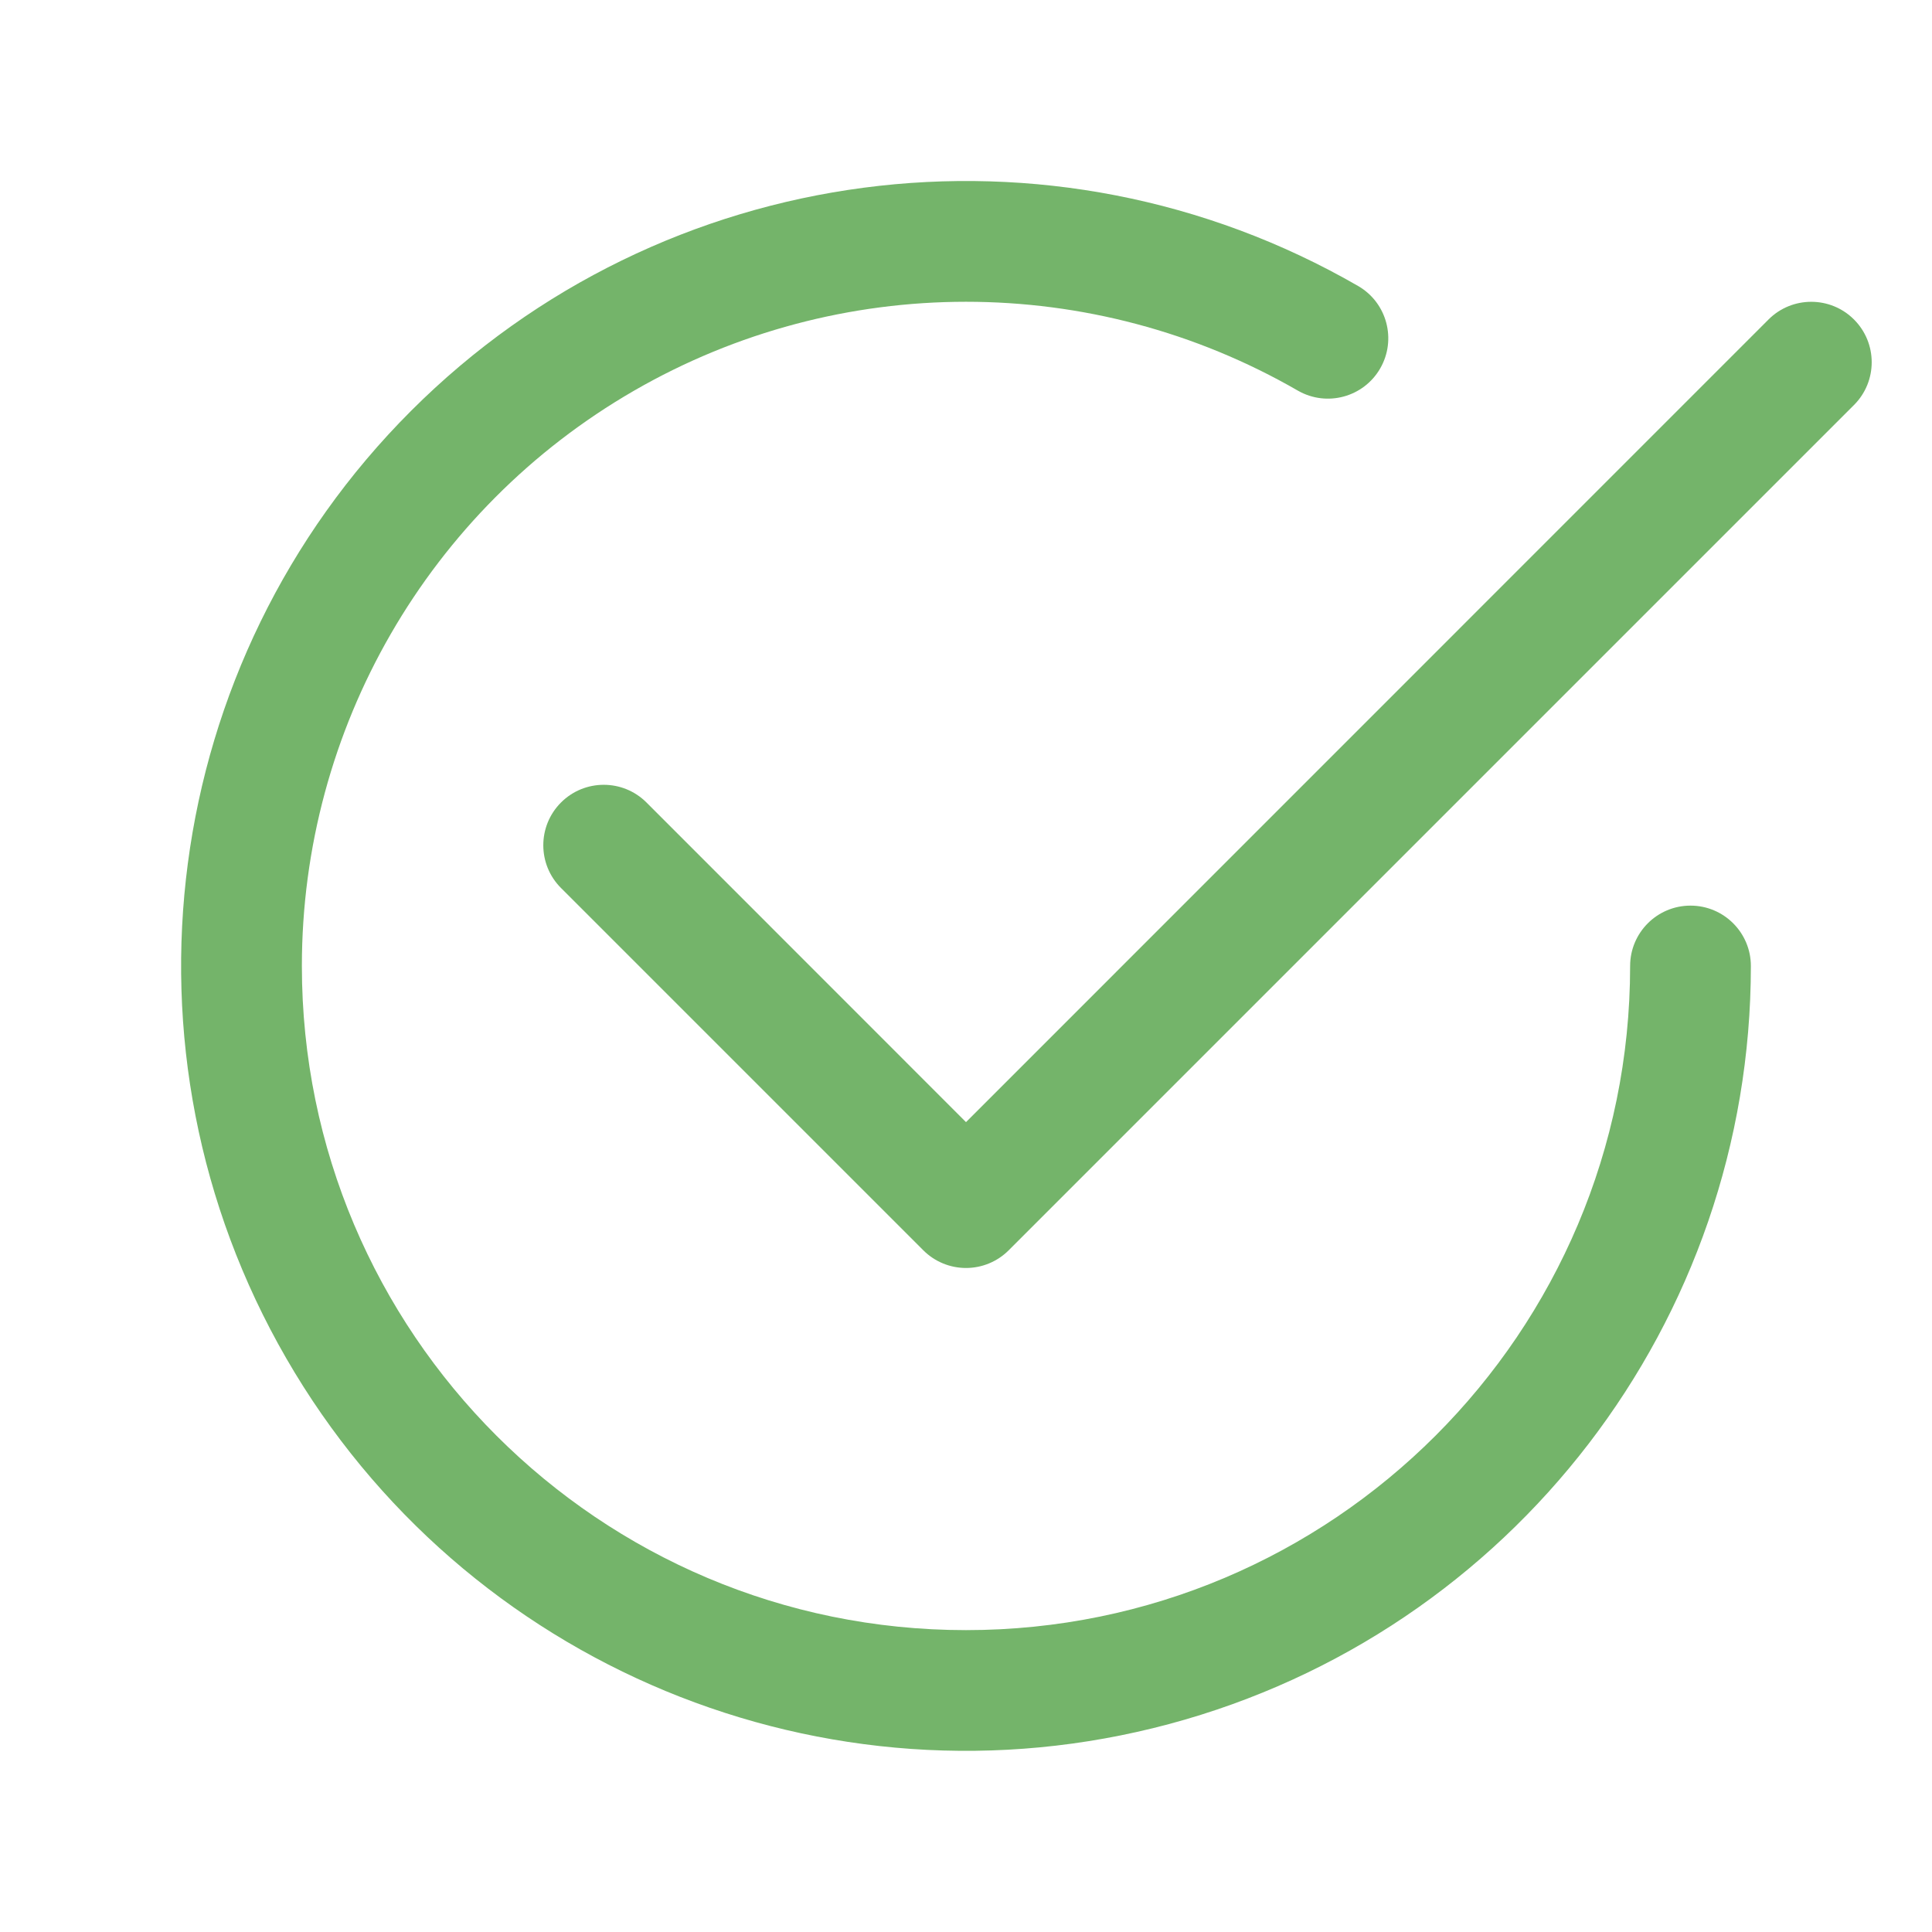
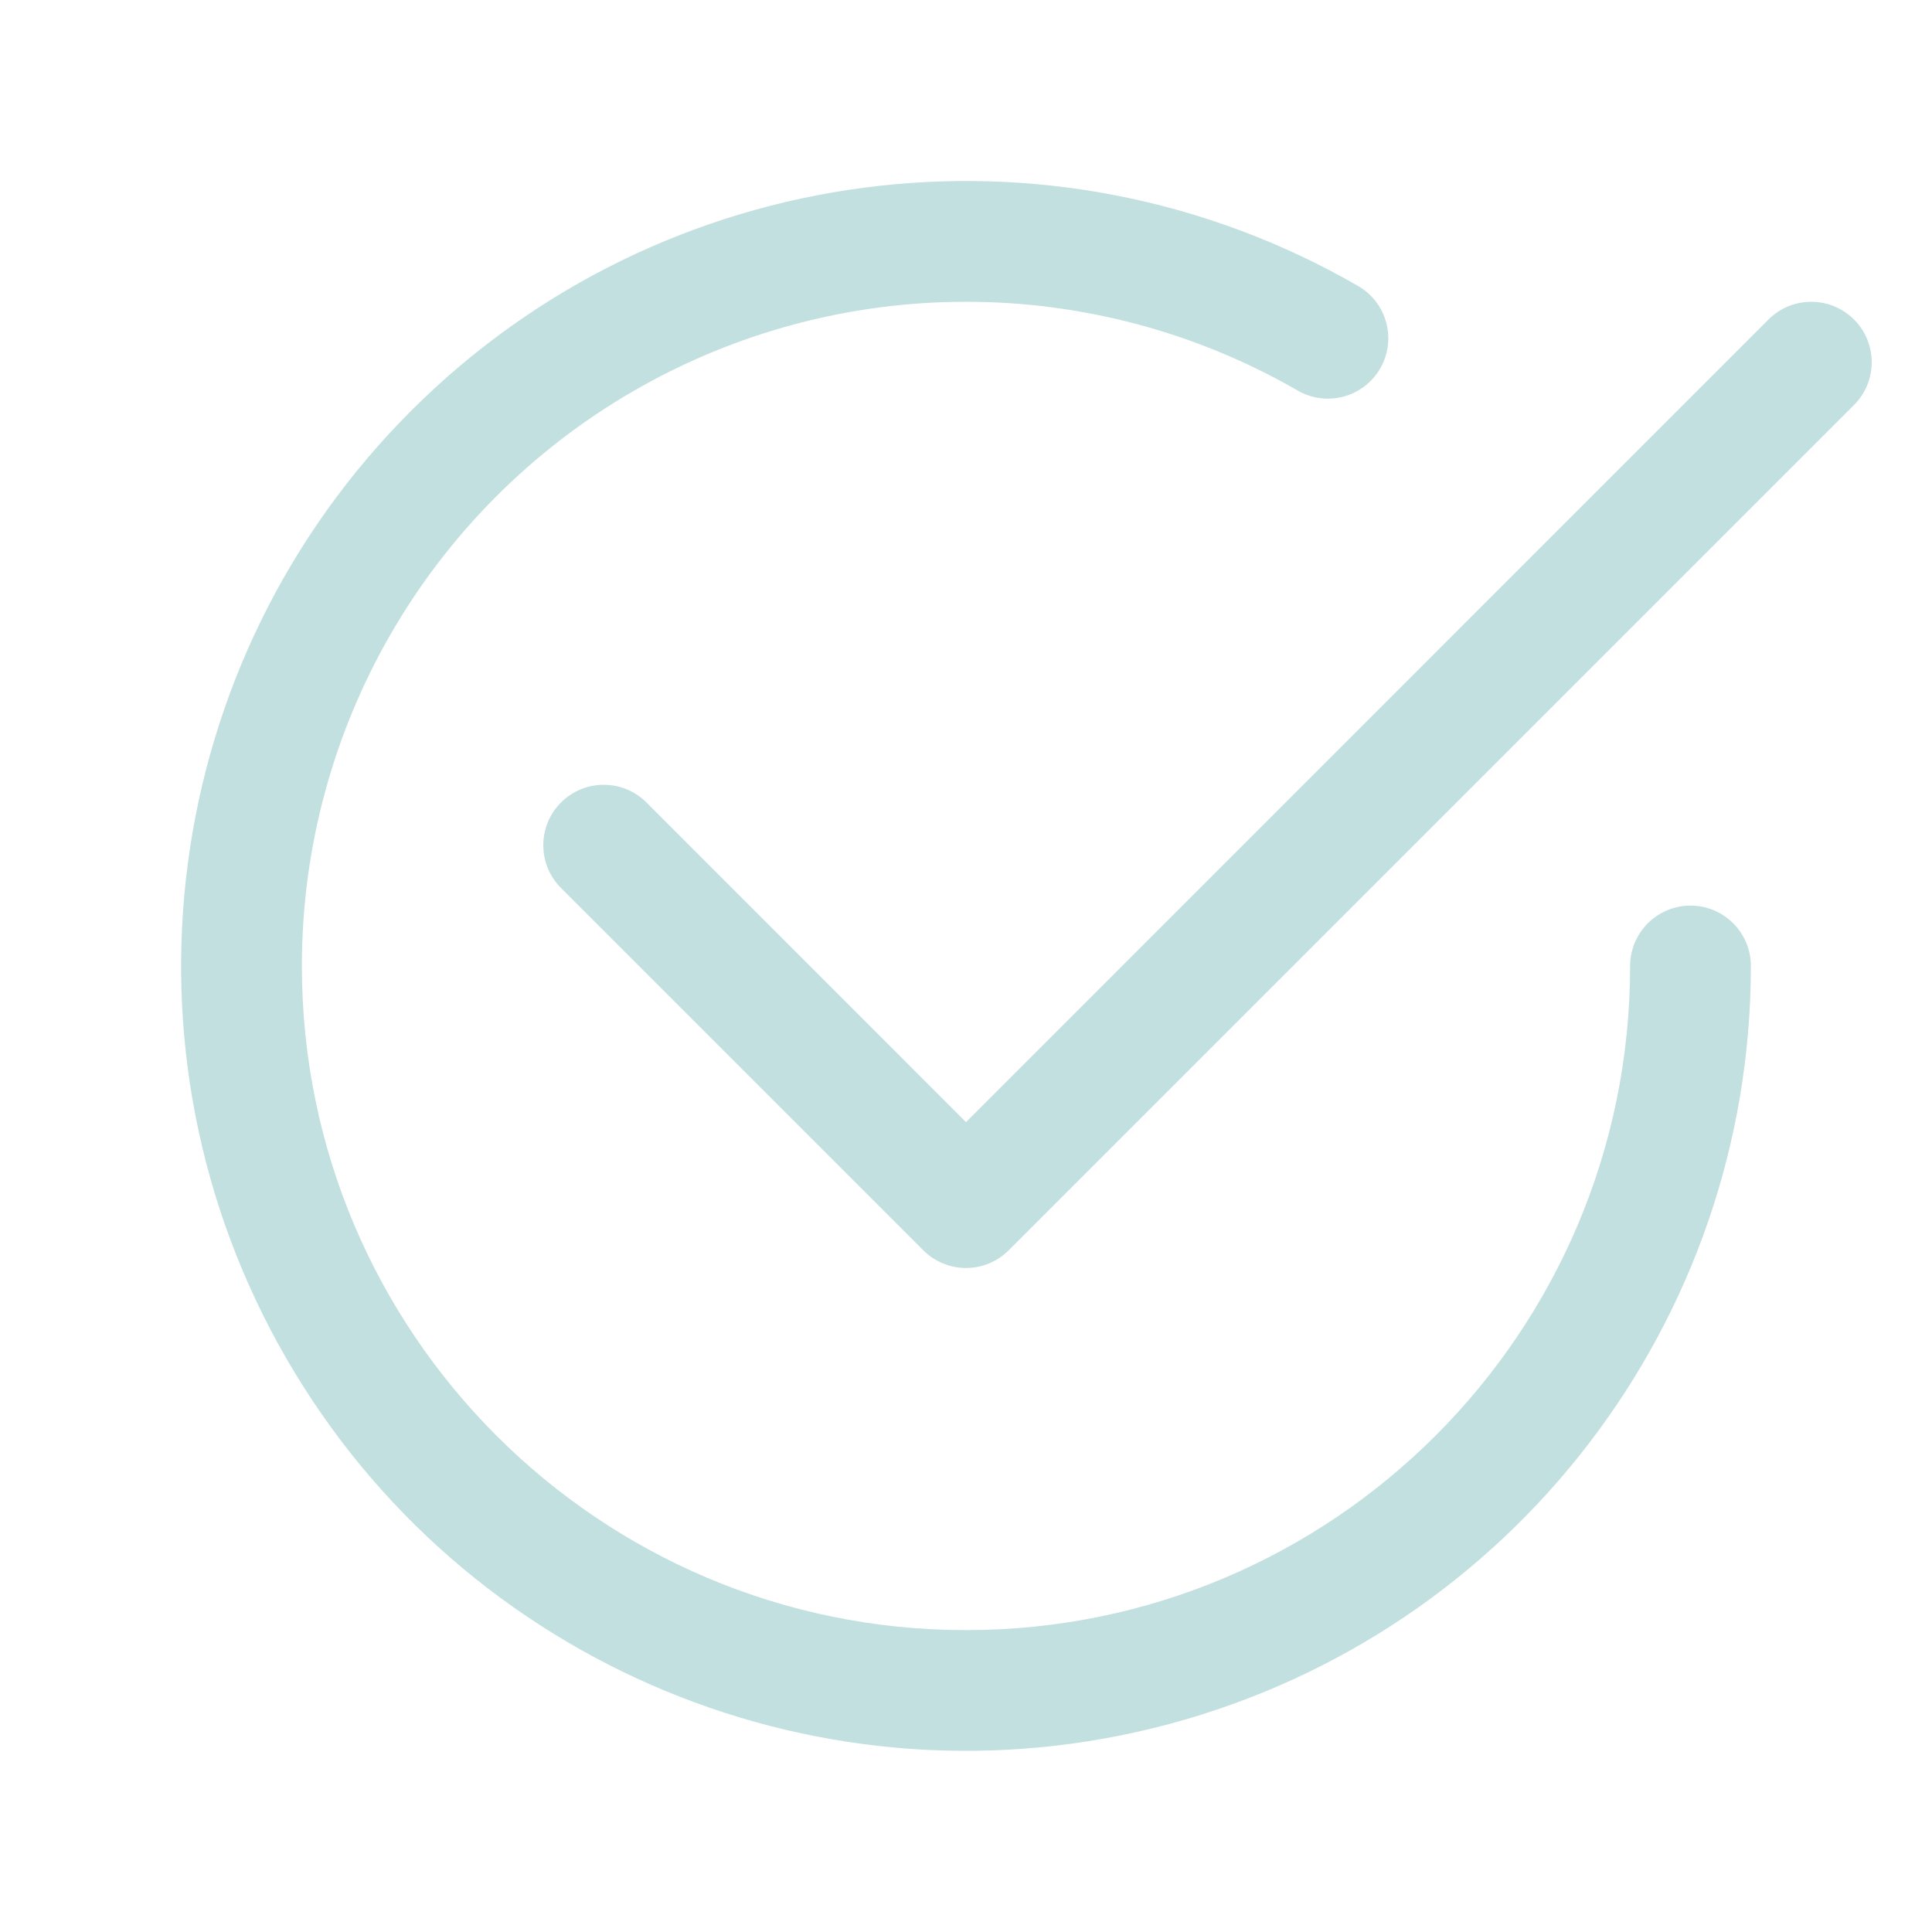
<svg xmlns="http://www.w3.org/2000/svg" width="1em" height="1em" viewBox="0 0 16 16">
-   <g fill="hsl(112, 33%, 56%)">
+   <g fill="hsl(180, 33%, 82%)">
    <path d="M2.5 8a5.5 5.5 0 0 1 8.25-4.764a.5.5 0 0 0 .5-.866A6.5 6.5 0 1 0 14.5 8a.5.5 0 0 0-1 0a5.5 5.5 0 1 1-11 0" />
    <path d="M15.354 3.354a.5.5 0 0 0-.708-.708L8 9.293L5.354 6.646a.5.5 0 1 0-.708.708l3 3a.5.5 0 0 0 .708 0z" />
  </g>
</svg>
